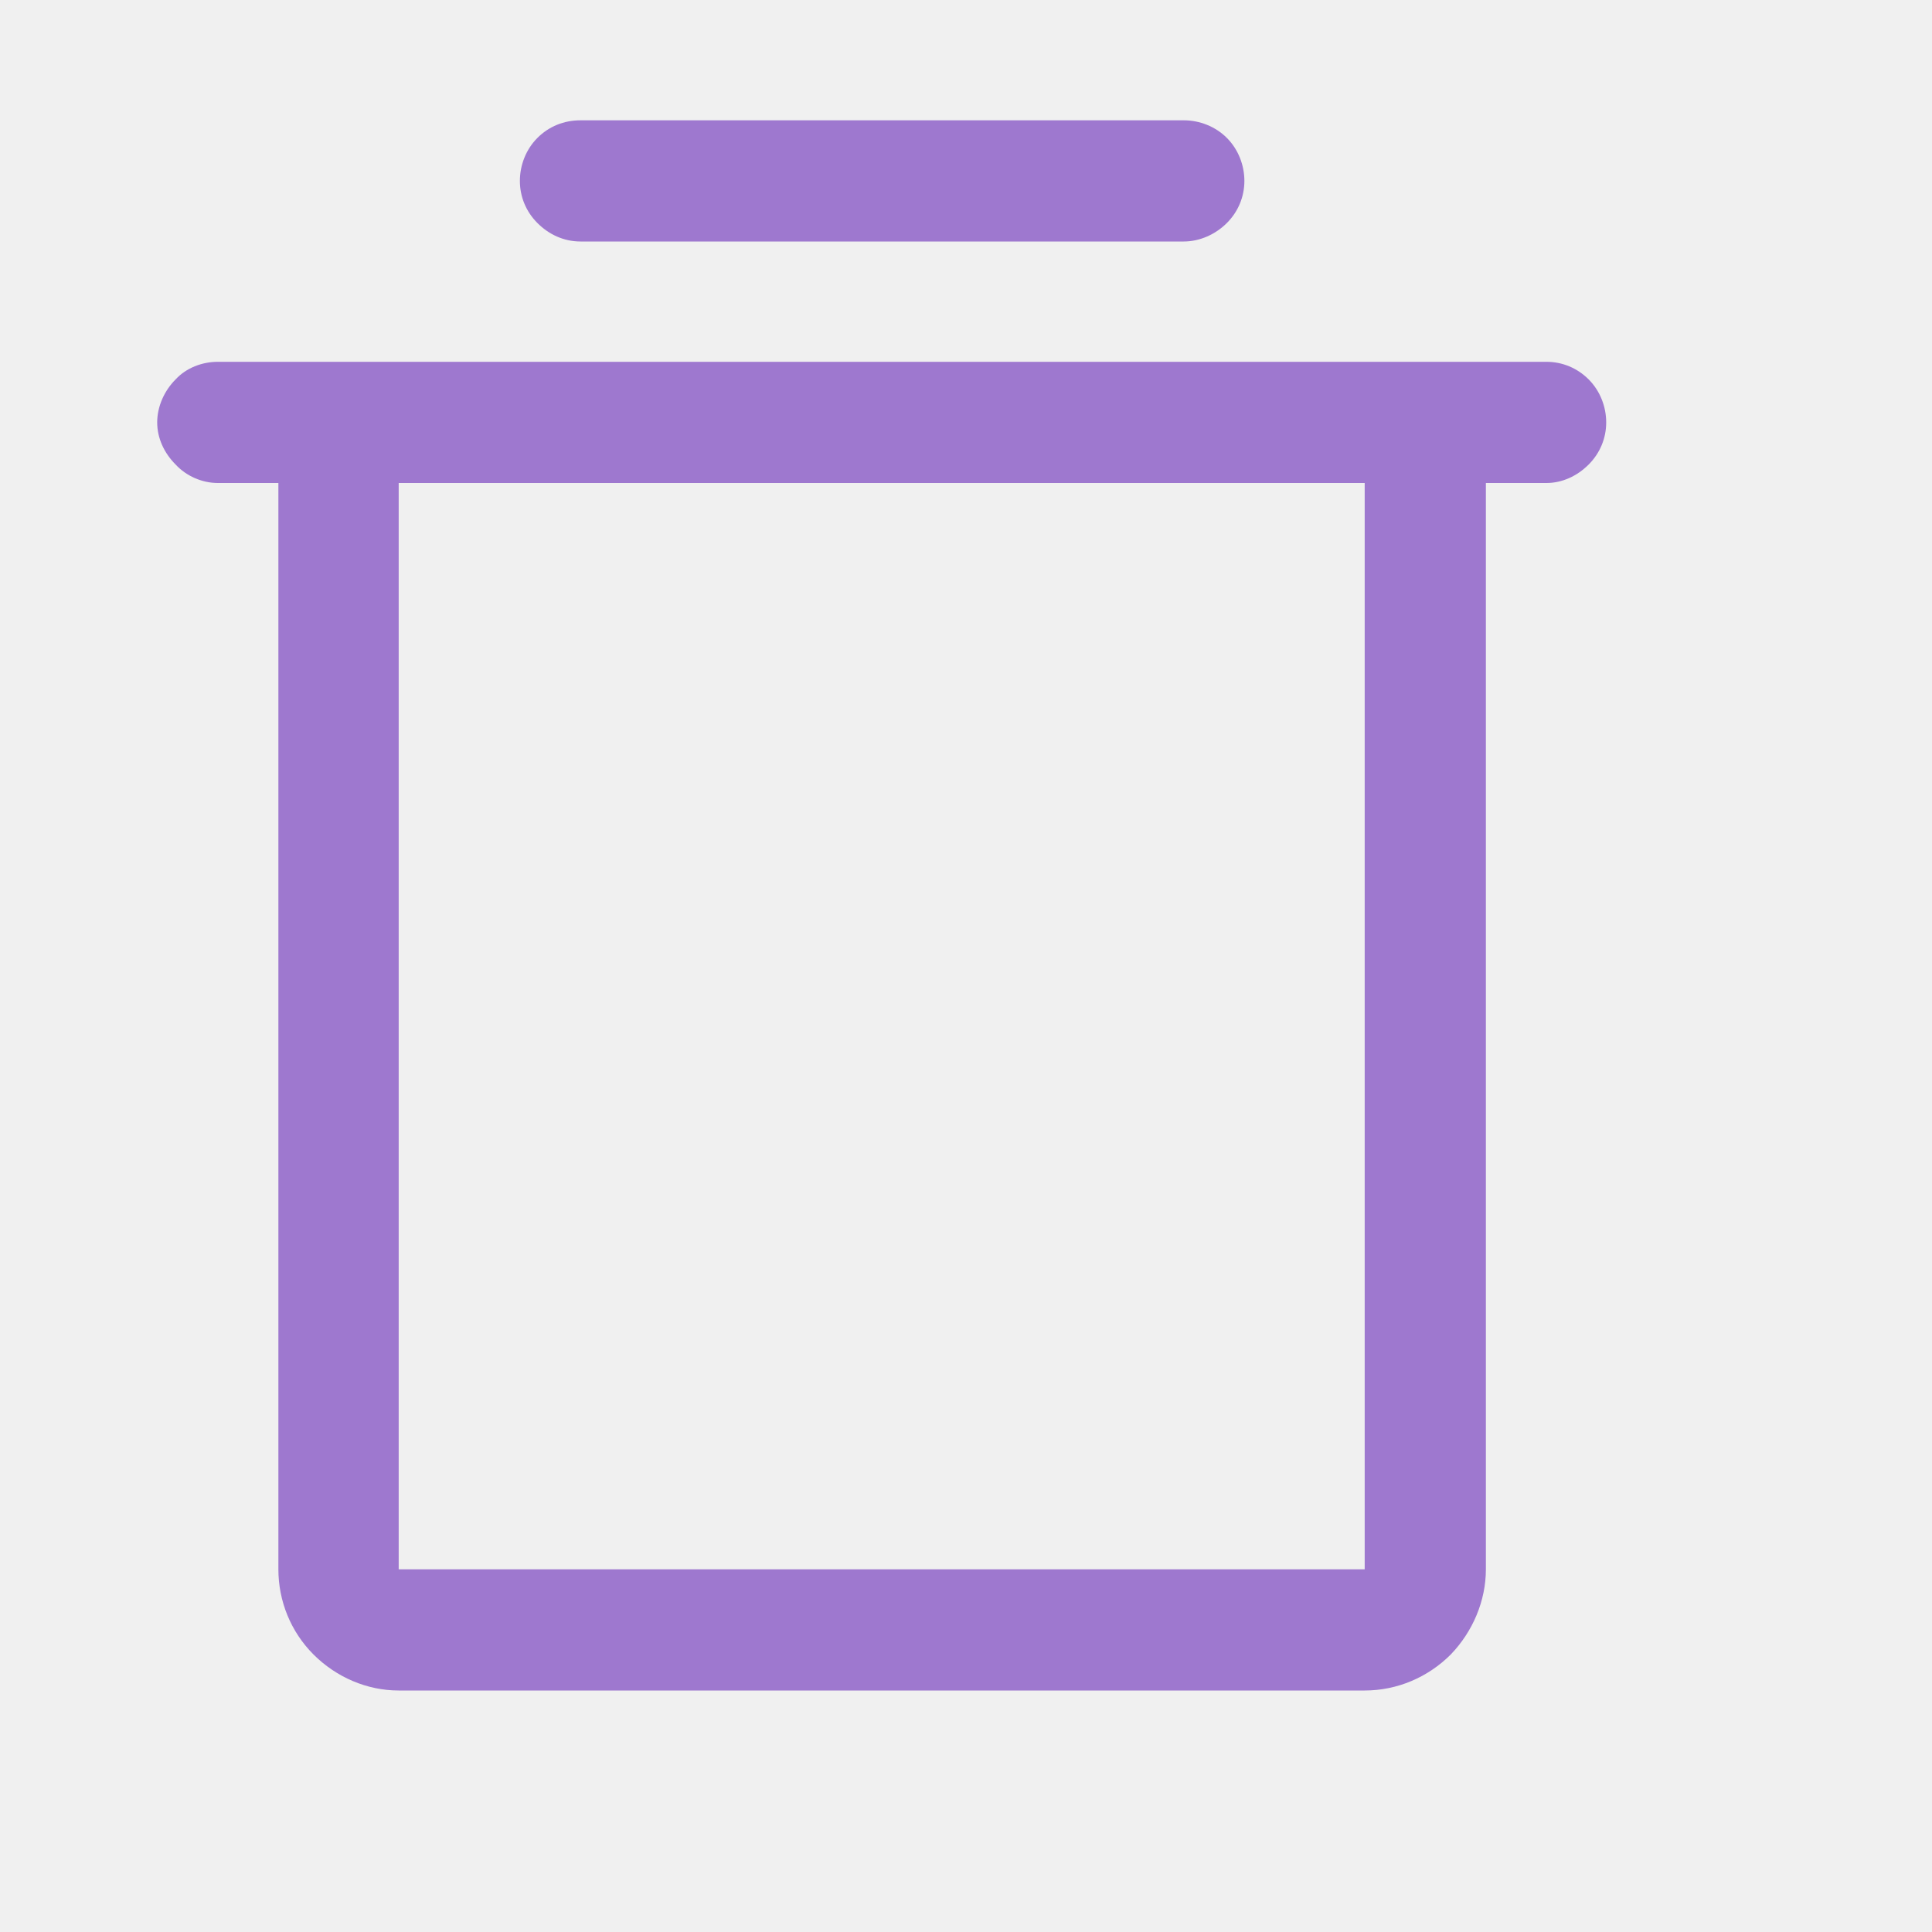
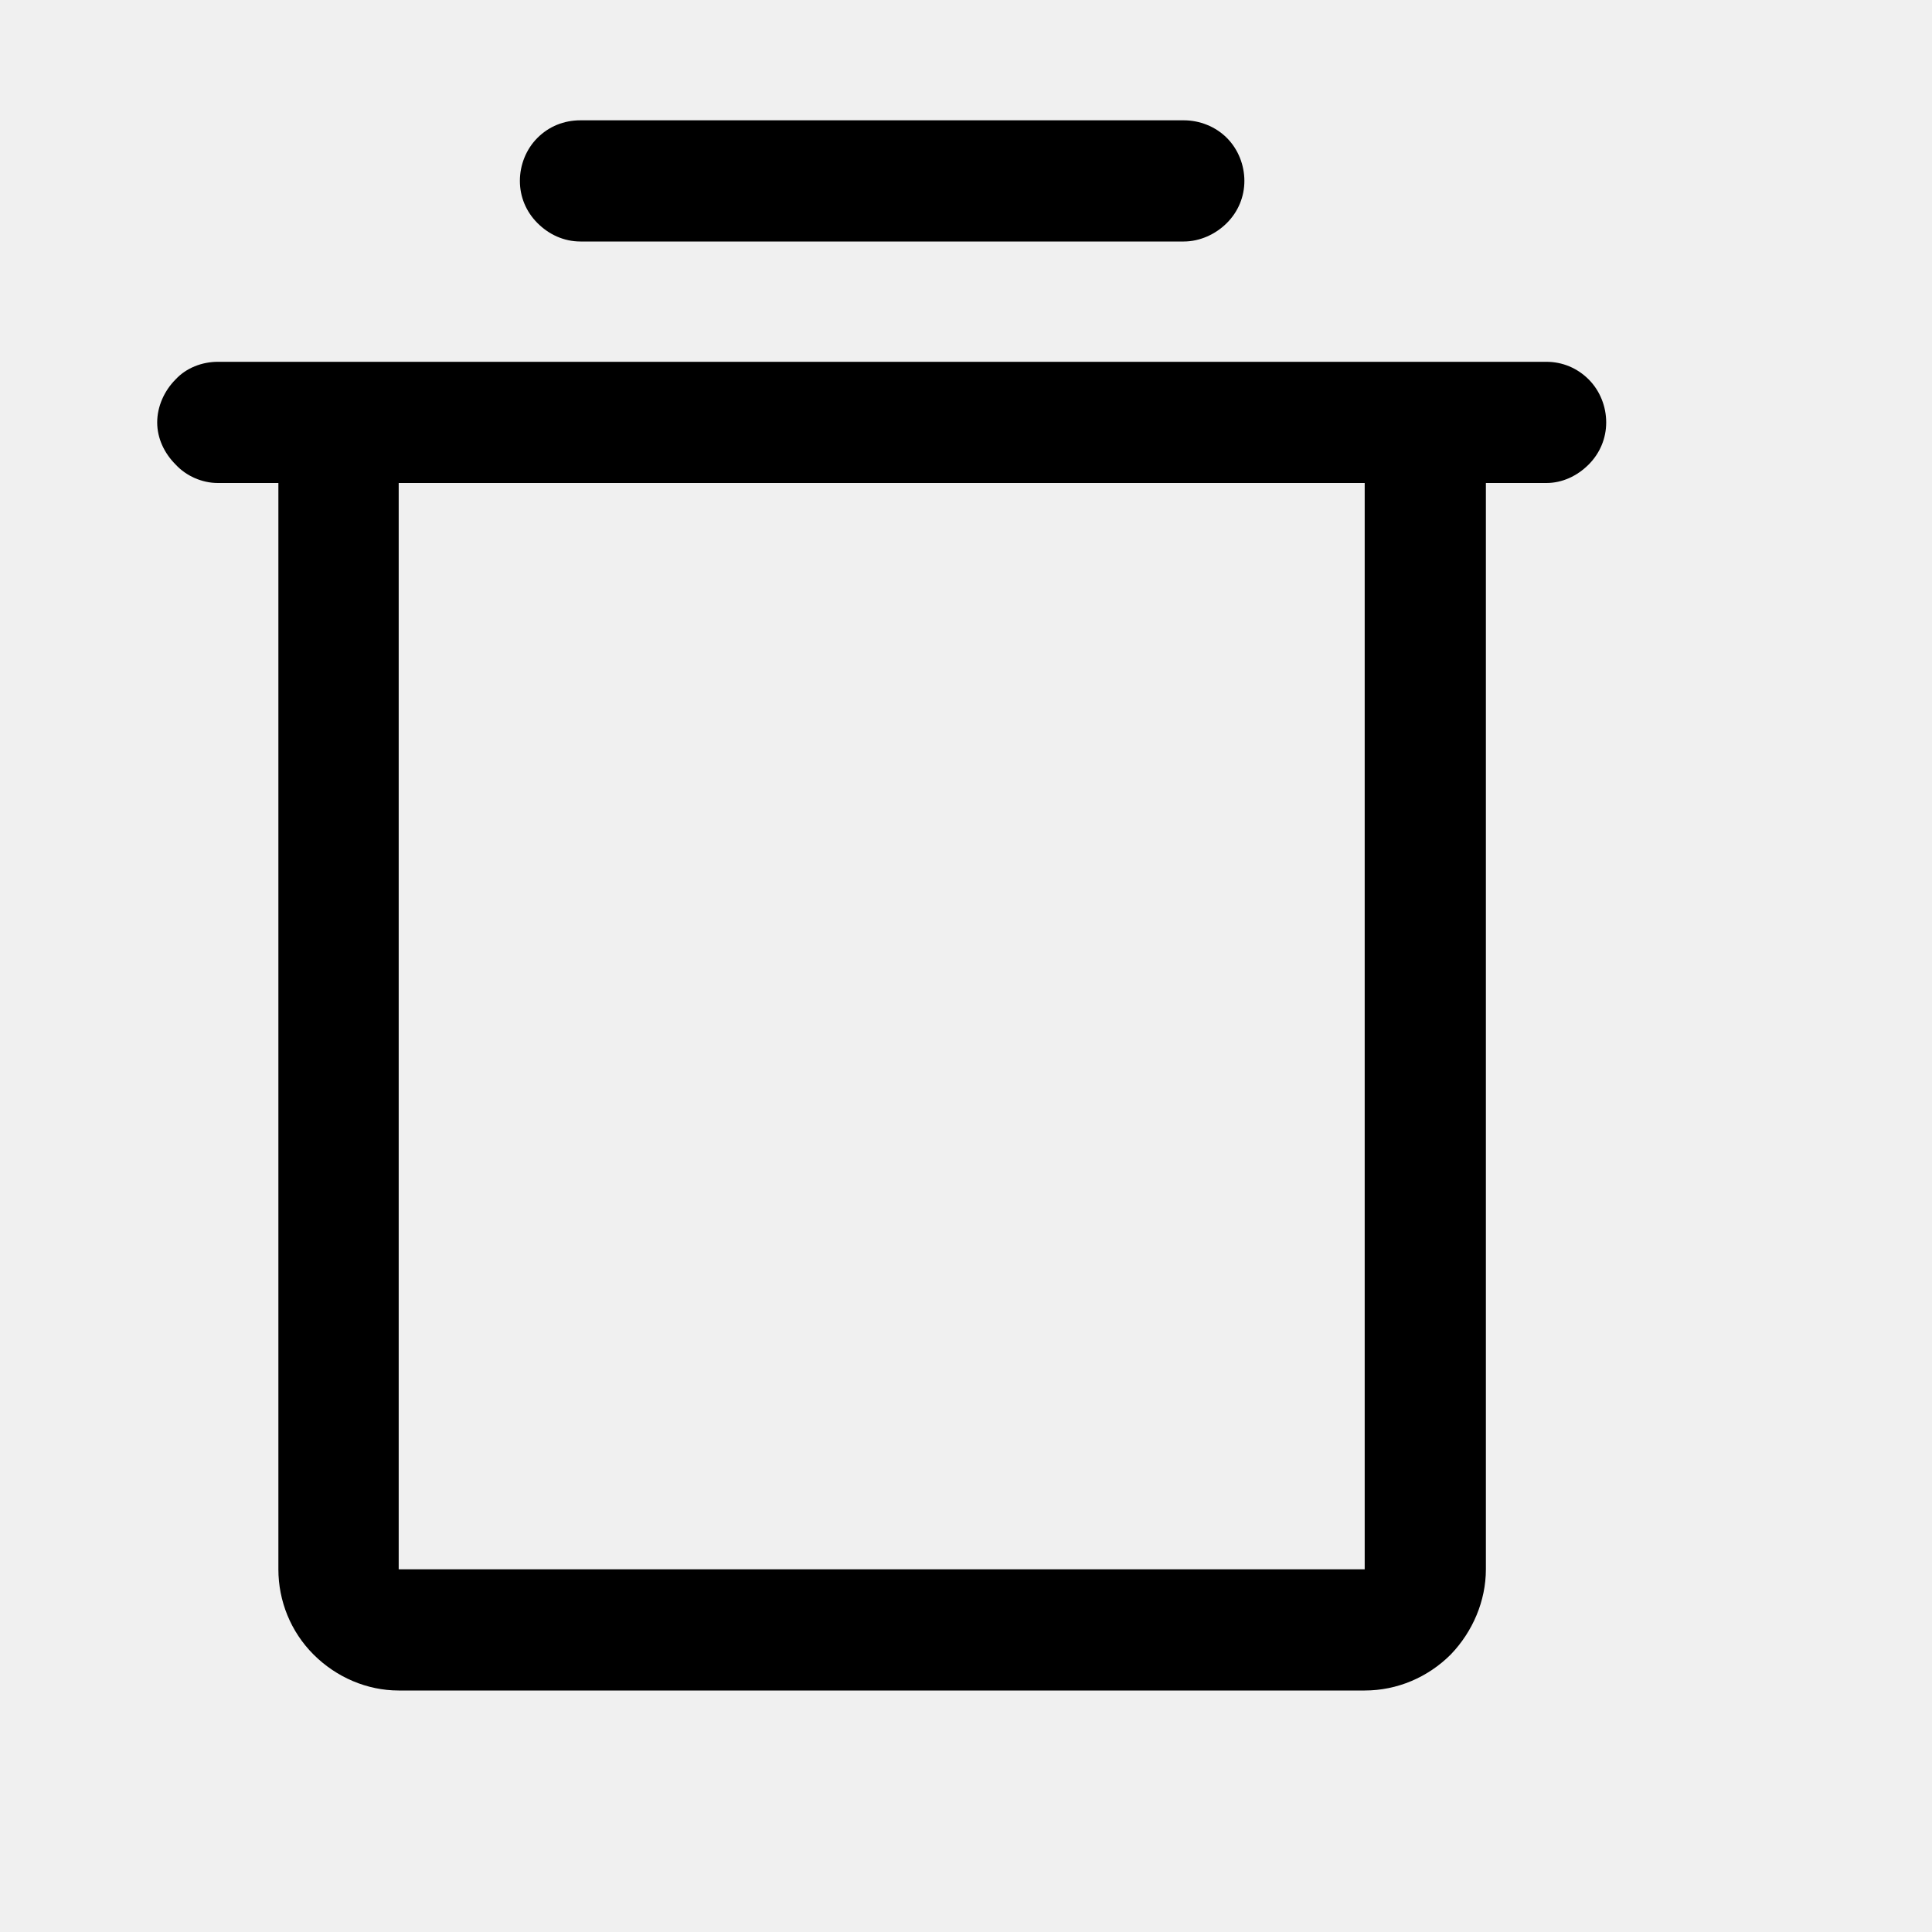
<svg xmlns="http://www.w3.org/2000/svg" width="22" height="22" viewBox="0 0 22 22" fill="none">
  <defs>
    <clipPath id="clip102_174">
      <rect id="TrashSimple" width="22" height="22" transform="translate(-0.951294 0)" fill="white" fill-opacity="0" />
    </clipPath>
  </defs>
  <rect id="TrashSimple" width="22" height="22" transform="translate(-0.951294 0)" fill="#FFFFFF" fill-opacity="0" />
  <g clip-path="url(#clip102_174)">
-     <path id="Vector" d="M17.61 4.12L2.48 4.12C2.3 4.12 2.12 4.19 2 4.32C1.87 4.45 1.79 4.63 1.79 4.81C1.79 4.99 1.87 5.16 2 5.29C2.12 5.42 2.3 5.5 2.48 5.5L3.17 5.5L3.17 17.87C3.17 18.23 3.31 18.58 3.57 18.84C3.83 19.1 4.18 19.25 4.54 19.25L15.54 19.25C15.91 19.25 16.26 19.1 16.52 18.84C16.77 18.58 16.92 18.23 16.92 17.87L16.92 5.5L17.61 5.5C17.79 5.5 17.96 5.42 18.09 5.29C18.22 5.16 18.29 4.99 18.29 4.81C18.29 4.63 18.22 4.45 18.09 4.32C17.96 4.19 17.79 4.12 17.61 4.12ZM15.54 17.87L4.54 17.87L4.54 5.5L15.54 5.5L15.54 17.87ZM5.92 2.06C5.92 1.88 5.99 1.7 6.12 1.57C6.25 1.44 6.42 1.37 6.61 1.37L13.48 1.37C13.66 1.37 13.84 1.44 13.97 1.57C14.1 1.7 14.17 1.88 14.17 2.06C14.17 2.24 14.1 2.41 13.97 2.54C13.84 2.67 13.66 2.75 13.48 2.75L6.61 2.75C6.42 2.75 6.25 2.67 6.12 2.54C5.99 2.41 5.92 2.24 5.92 2.06Z" fill="#9E78CF" fill-opacity="1" fill-rule="nonzero" />
+     <path id="Vector" d="M17.61 4.12L2.48 4.12C2.3 4.12 2.12 4.19 2 4.32C1.87 4.45 1.79 4.63 1.79 4.81C1.79 4.99 1.87 5.16 2 5.29C2.12 5.42 2.3 5.5 2.48 5.5L3.17 5.5L3.17 17.87C3.17 18.23 3.31 18.58 3.57 18.84C3.83 19.1 4.18 19.25 4.54 19.25L15.54 19.25C15.91 19.25 16.26 19.1 16.52 18.84C16.77 18.58 16.92 18.23 16.92 17.87L16.92 5.5L17.61 5.5C17.79 5.5 17.96 5.42 18.09 5.29C18.22 5.16 18.29 4.99 18.29 4.81C18.29 4.63 18.22 4.45 18.09 4.32C17.96 4.19 17.79 4.12 17.61 4.12ZM15.54 17.87L4.54 17.87L4.54 5.5L15.54 5.5L15.54 17.87ZM5.92 2.06C5.92 1.88 5.99 1.7 6.12 1.57C6.25 1.44 6.42 1.37 6.61 1.37L13.48 1.37C13.66 1.37 13.84 1.44 13.97 1.57C14.1 1.7 14.17 1.88 14.17 2.06C14.17 2.24 14.1 2.41 13.97 2.54C13.84 2.67 13.66 2.75 13.48 2.75L6.61 2.75C6.42 2.75 6.25 2.67 6.12 2.54C5.99 2.41 5.92 2.24 5.92 2.06Z" fill="black" fill-opacity="1" fill-rule="nonzero" />
  </g>
</svg>
